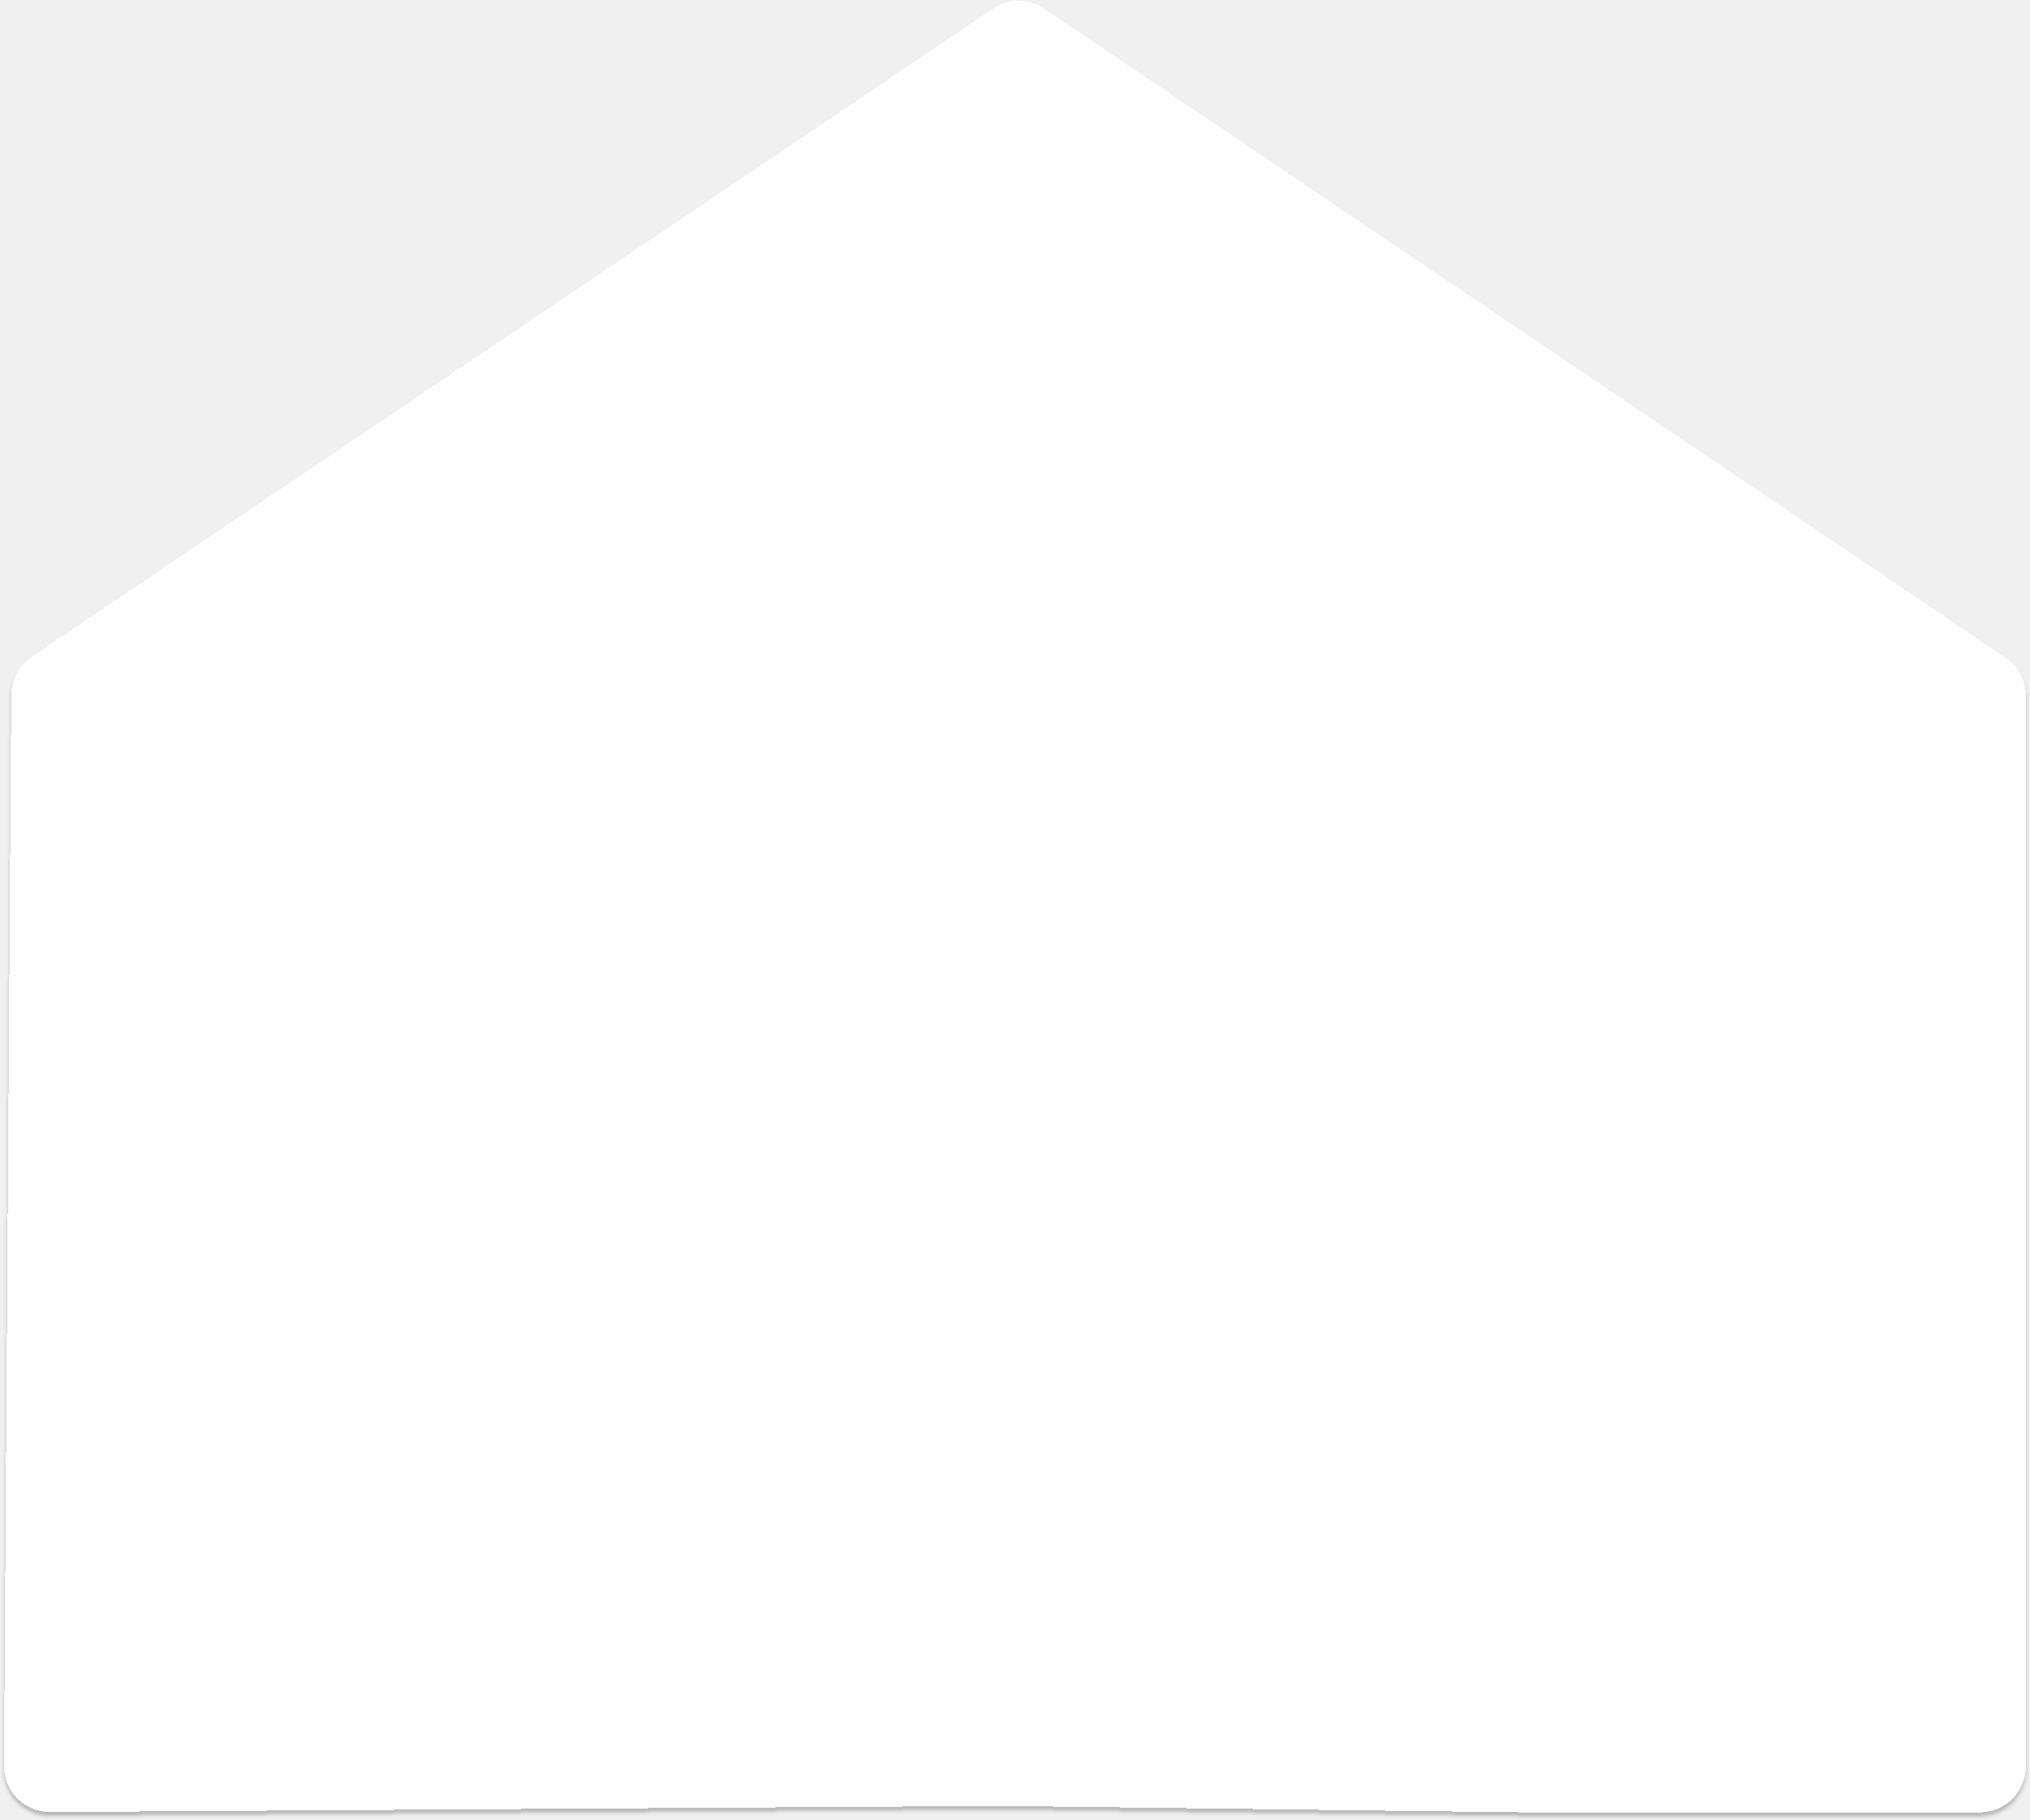
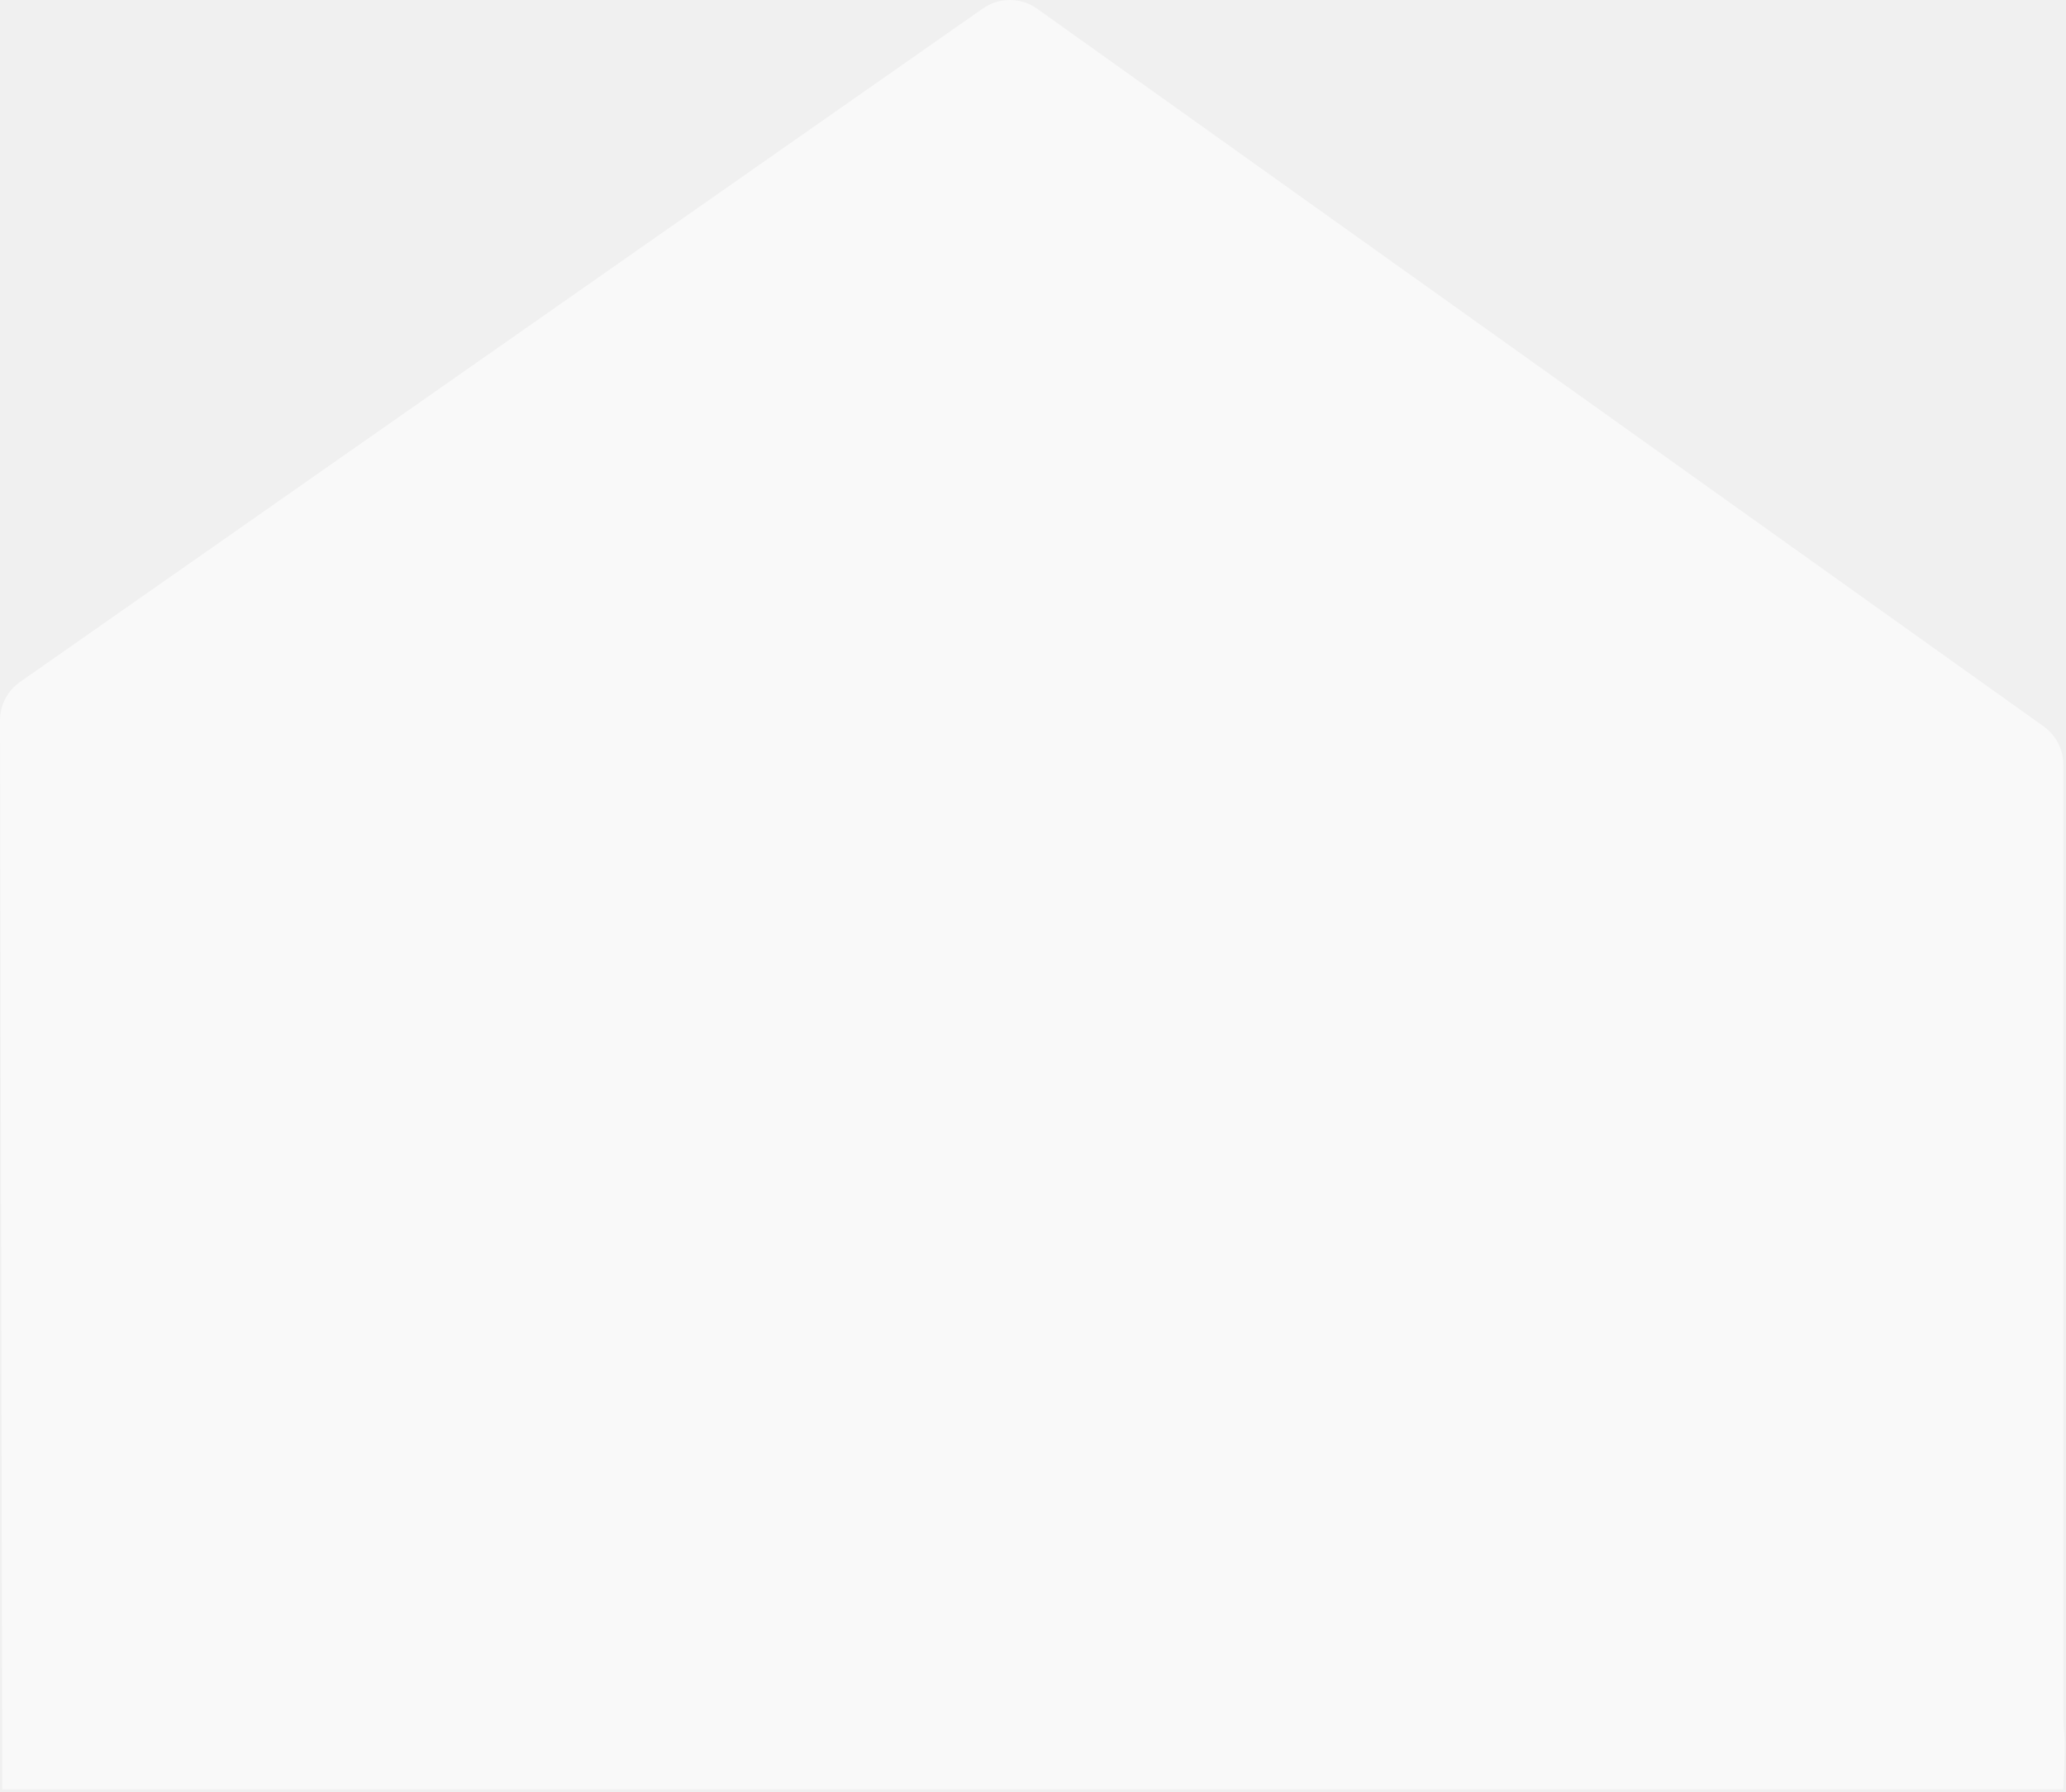
- <svg xmlns="http://www.w3.org/2000/svg" width="2226" height="1995" viewBox="0 0 2226 1995" fill="none">
-   <g filter="url(#filter0_bd_712_159)">
-     <path d="M1145.15 9.442C1128.17 -2.018 1105.94 -2.026 1088.95 9.424L34.49 720.163C20.733 729.436 12.439 744.902 12.327 761.492L4.352 1936.06C4.162 1964.08 26.912 1986.84 54.923 1986.66L1098 1980L1671.5 1987L2171.26 1987C2199.01 1987 2221.51 1964.5 2221.51 1936.75L2221.51 762.694C2221.51 745.995 2213.21 730.386 2199.37 721.043L1145.15 9.442Z" fill="white" fill-opacity="0.95" shape-rendering="crispEdges" />
+ <svg xmlns="http://www.w3.org/2000/svg" width="767" height="665" viewBox="0 0 767 665" fill="none">
+   <g filter="url(#filter0_b_65_59)">
+     <path d="M385.043 3.244C379.022 -1.048 370.952 -1.084 364.893 3.153L7.457 253.107C2.784 256.375 -2.79987e-06 261.718 0 267.421L0.866 664.147C0.866 641.05 0.866 650.147 0.866 664.147H369.866H766C767.134 639.147 766 646.146 766 636.647V283.821C766 278.174 763.27 272.875 758.672 269.598L385.043 3.244Z" fill="white" fill-opacity="0.6" />
  </g>
  <defs>
-     <filter id="filter0_bd_712_159" x="-34.649" y="-38.158" width="2295.16" height="2064.16" filterUnits="userSpaceOnUse" color-interpolation-filters="sRGB">
+     <filter id="filter0_b_65_59" x="-26.201" y="-26.201" width="818.906" height="716.549" filterUnits="userSpaceOnUse" color-interpolation-filters="sRGB">
      <feFlood flood-opacity="0" result="BackgroundImageFix" />
-       <feGaussianBlur in="BackgroundImageFix" stdDeviation="19.5" />
-       <feComposite in2="SourceAlpha" operator="in" result="effect1_backgroundBlur_712_159" />
-       <feColorMatrix in="SourceAlpha" type="matrix" values="0 0 0 0 0 0 0 0 0 0 0 0 0 0 0 0 0 0 127 0" result="hardAlpha" />
-       <feOffset dy="4" />
-       <feGaussianBlur stdDeviation="2" />
-       <feComposite in2="hardAlpha" operator="out" />
-       <feColorMatrix type="matrix" values="0 0 0 0 0 0 0 0 0 0 0 0 0 0 0 0 0 0 0.25 0" />
-       <feBlend mode="normal" in2="effect1_backgroundBlur_712_159" result="effect2_dropShadow_712_159" />
-       <feBlend mode="normal" in="SourceGraphic" in2="effect2_dropShadow_712_159" result="shape" />
+       <feGaussianBlur in="BackgroundImageFix" stdDeviation="13.1" />
+       <feComposite in2="SourceAlpha" operator="in" result="effect1_backgroundBlur_65_59" />
+       <feBlend mode="normal" in="SourceGraphic" in2="effect1_backgroundBlur_65_59" result="shape" />
    </filter>
  </defs>
</svg>
